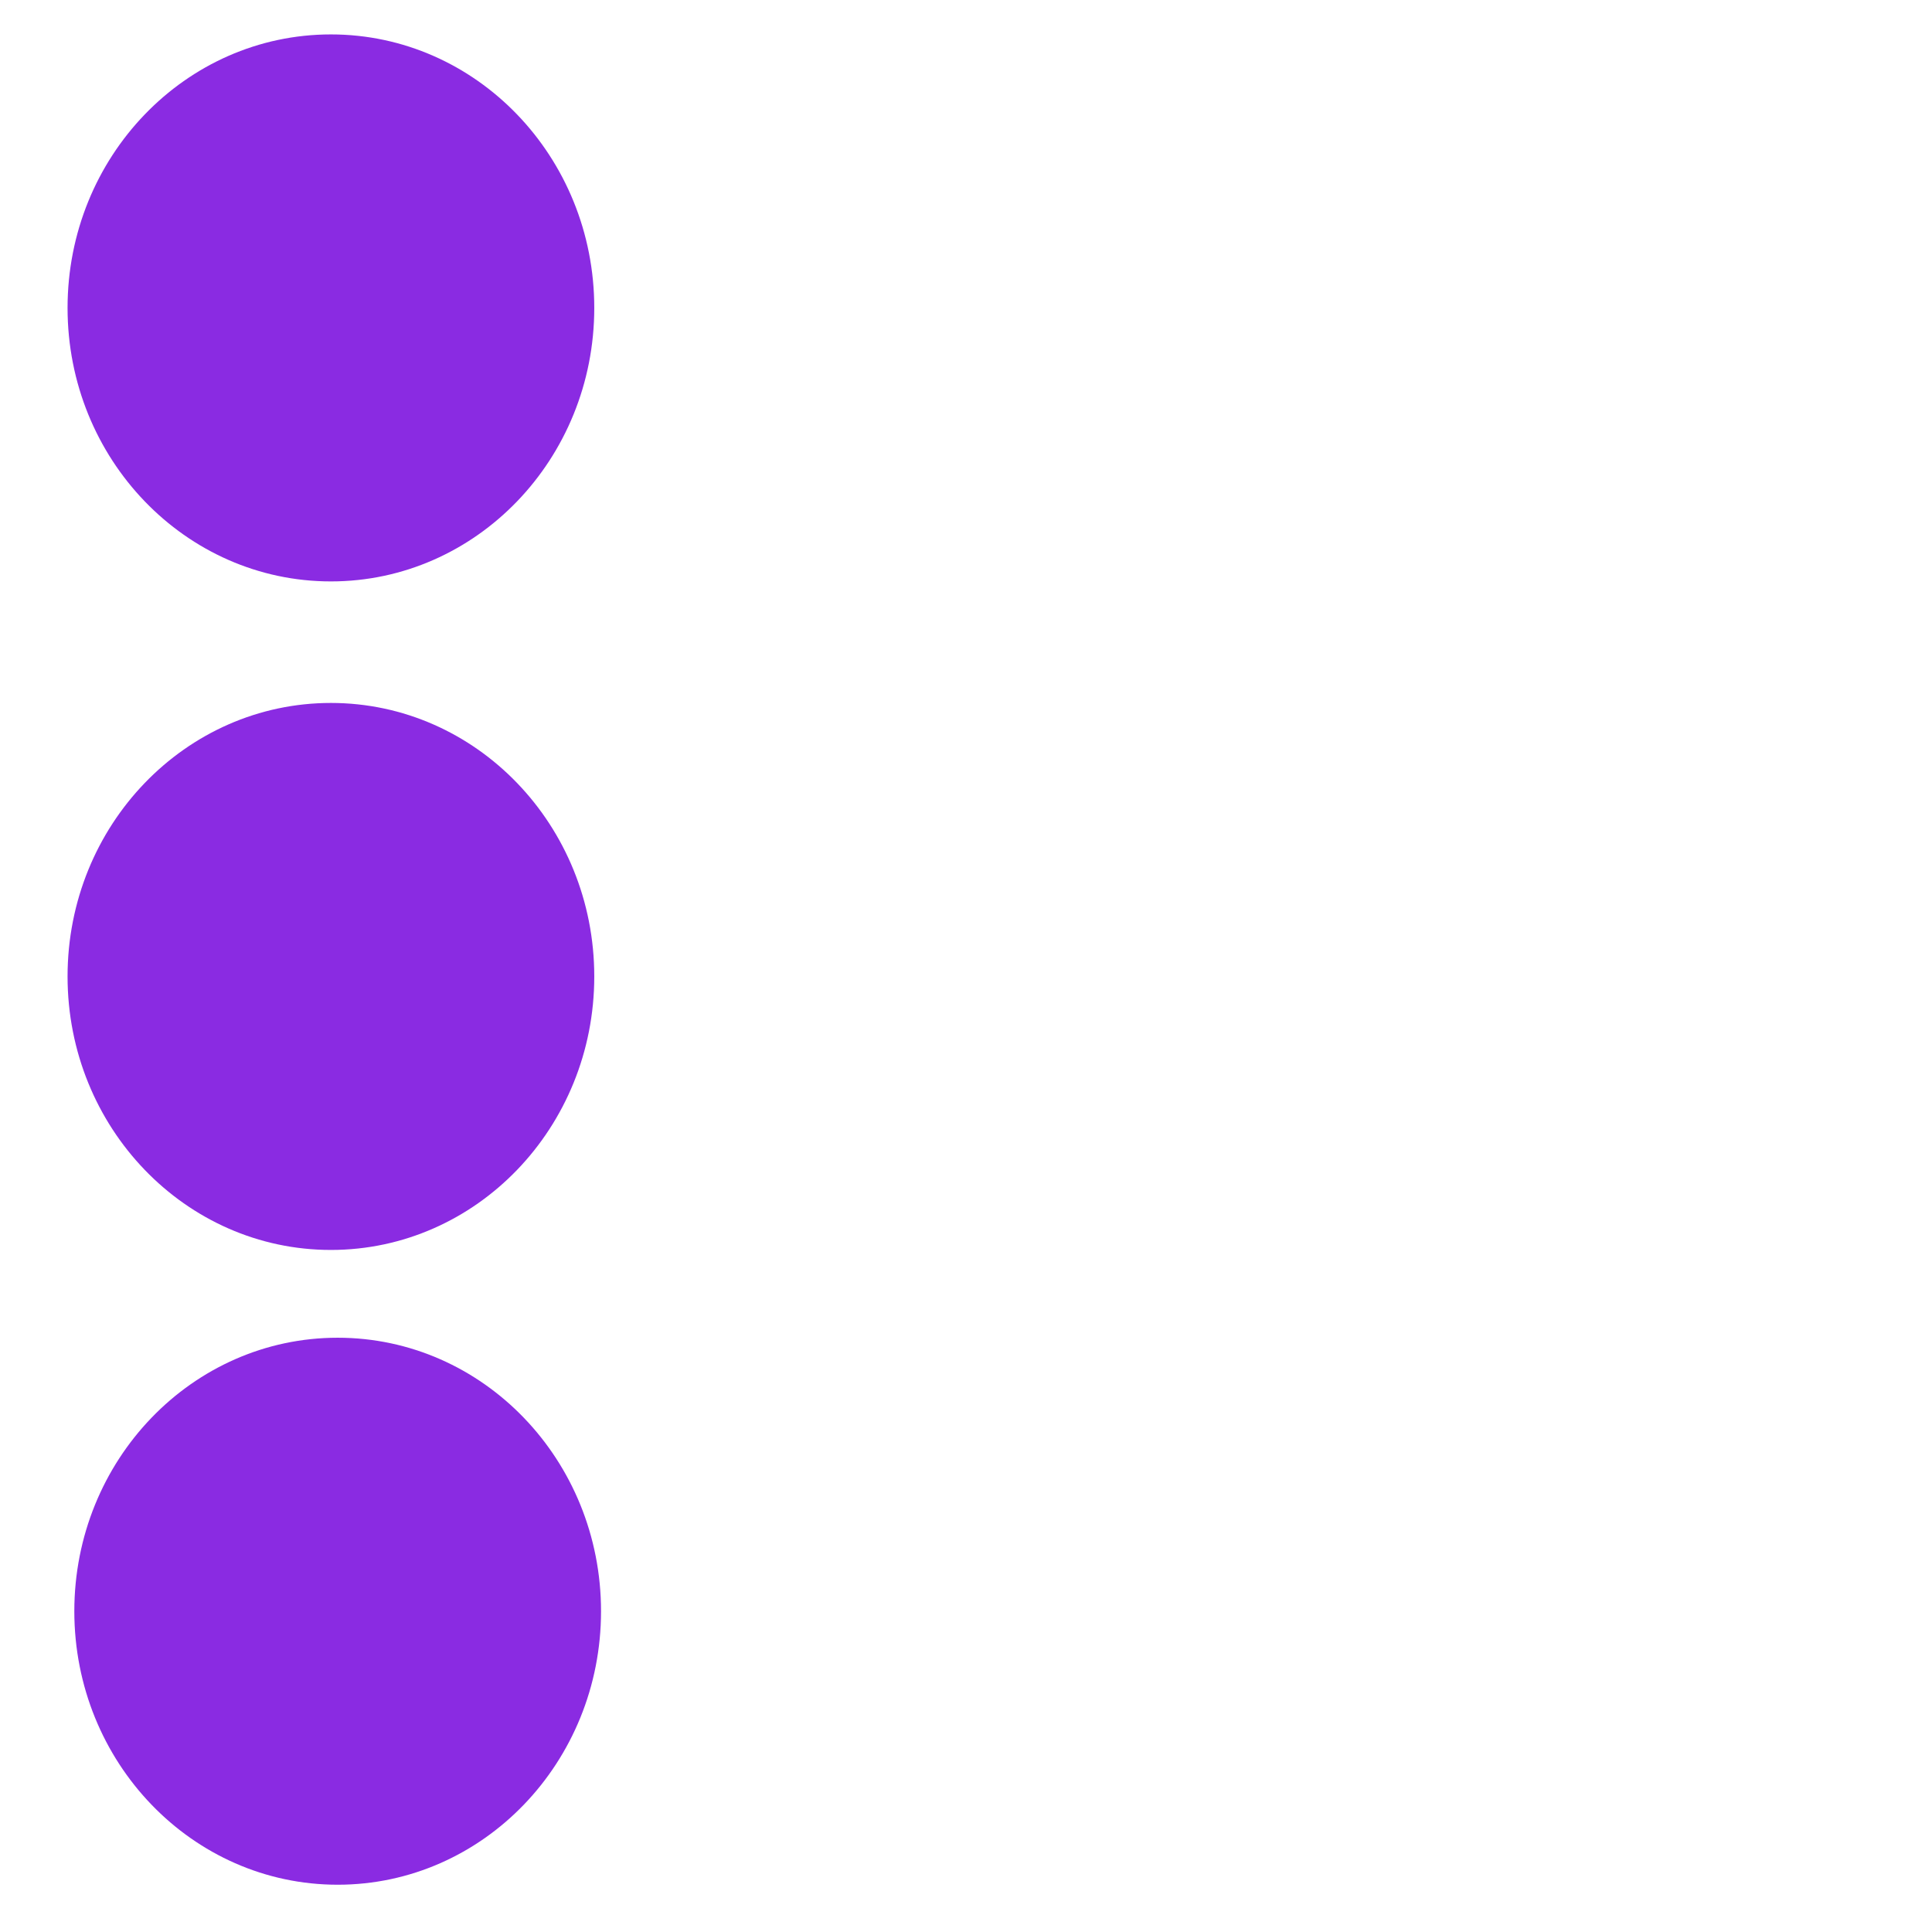
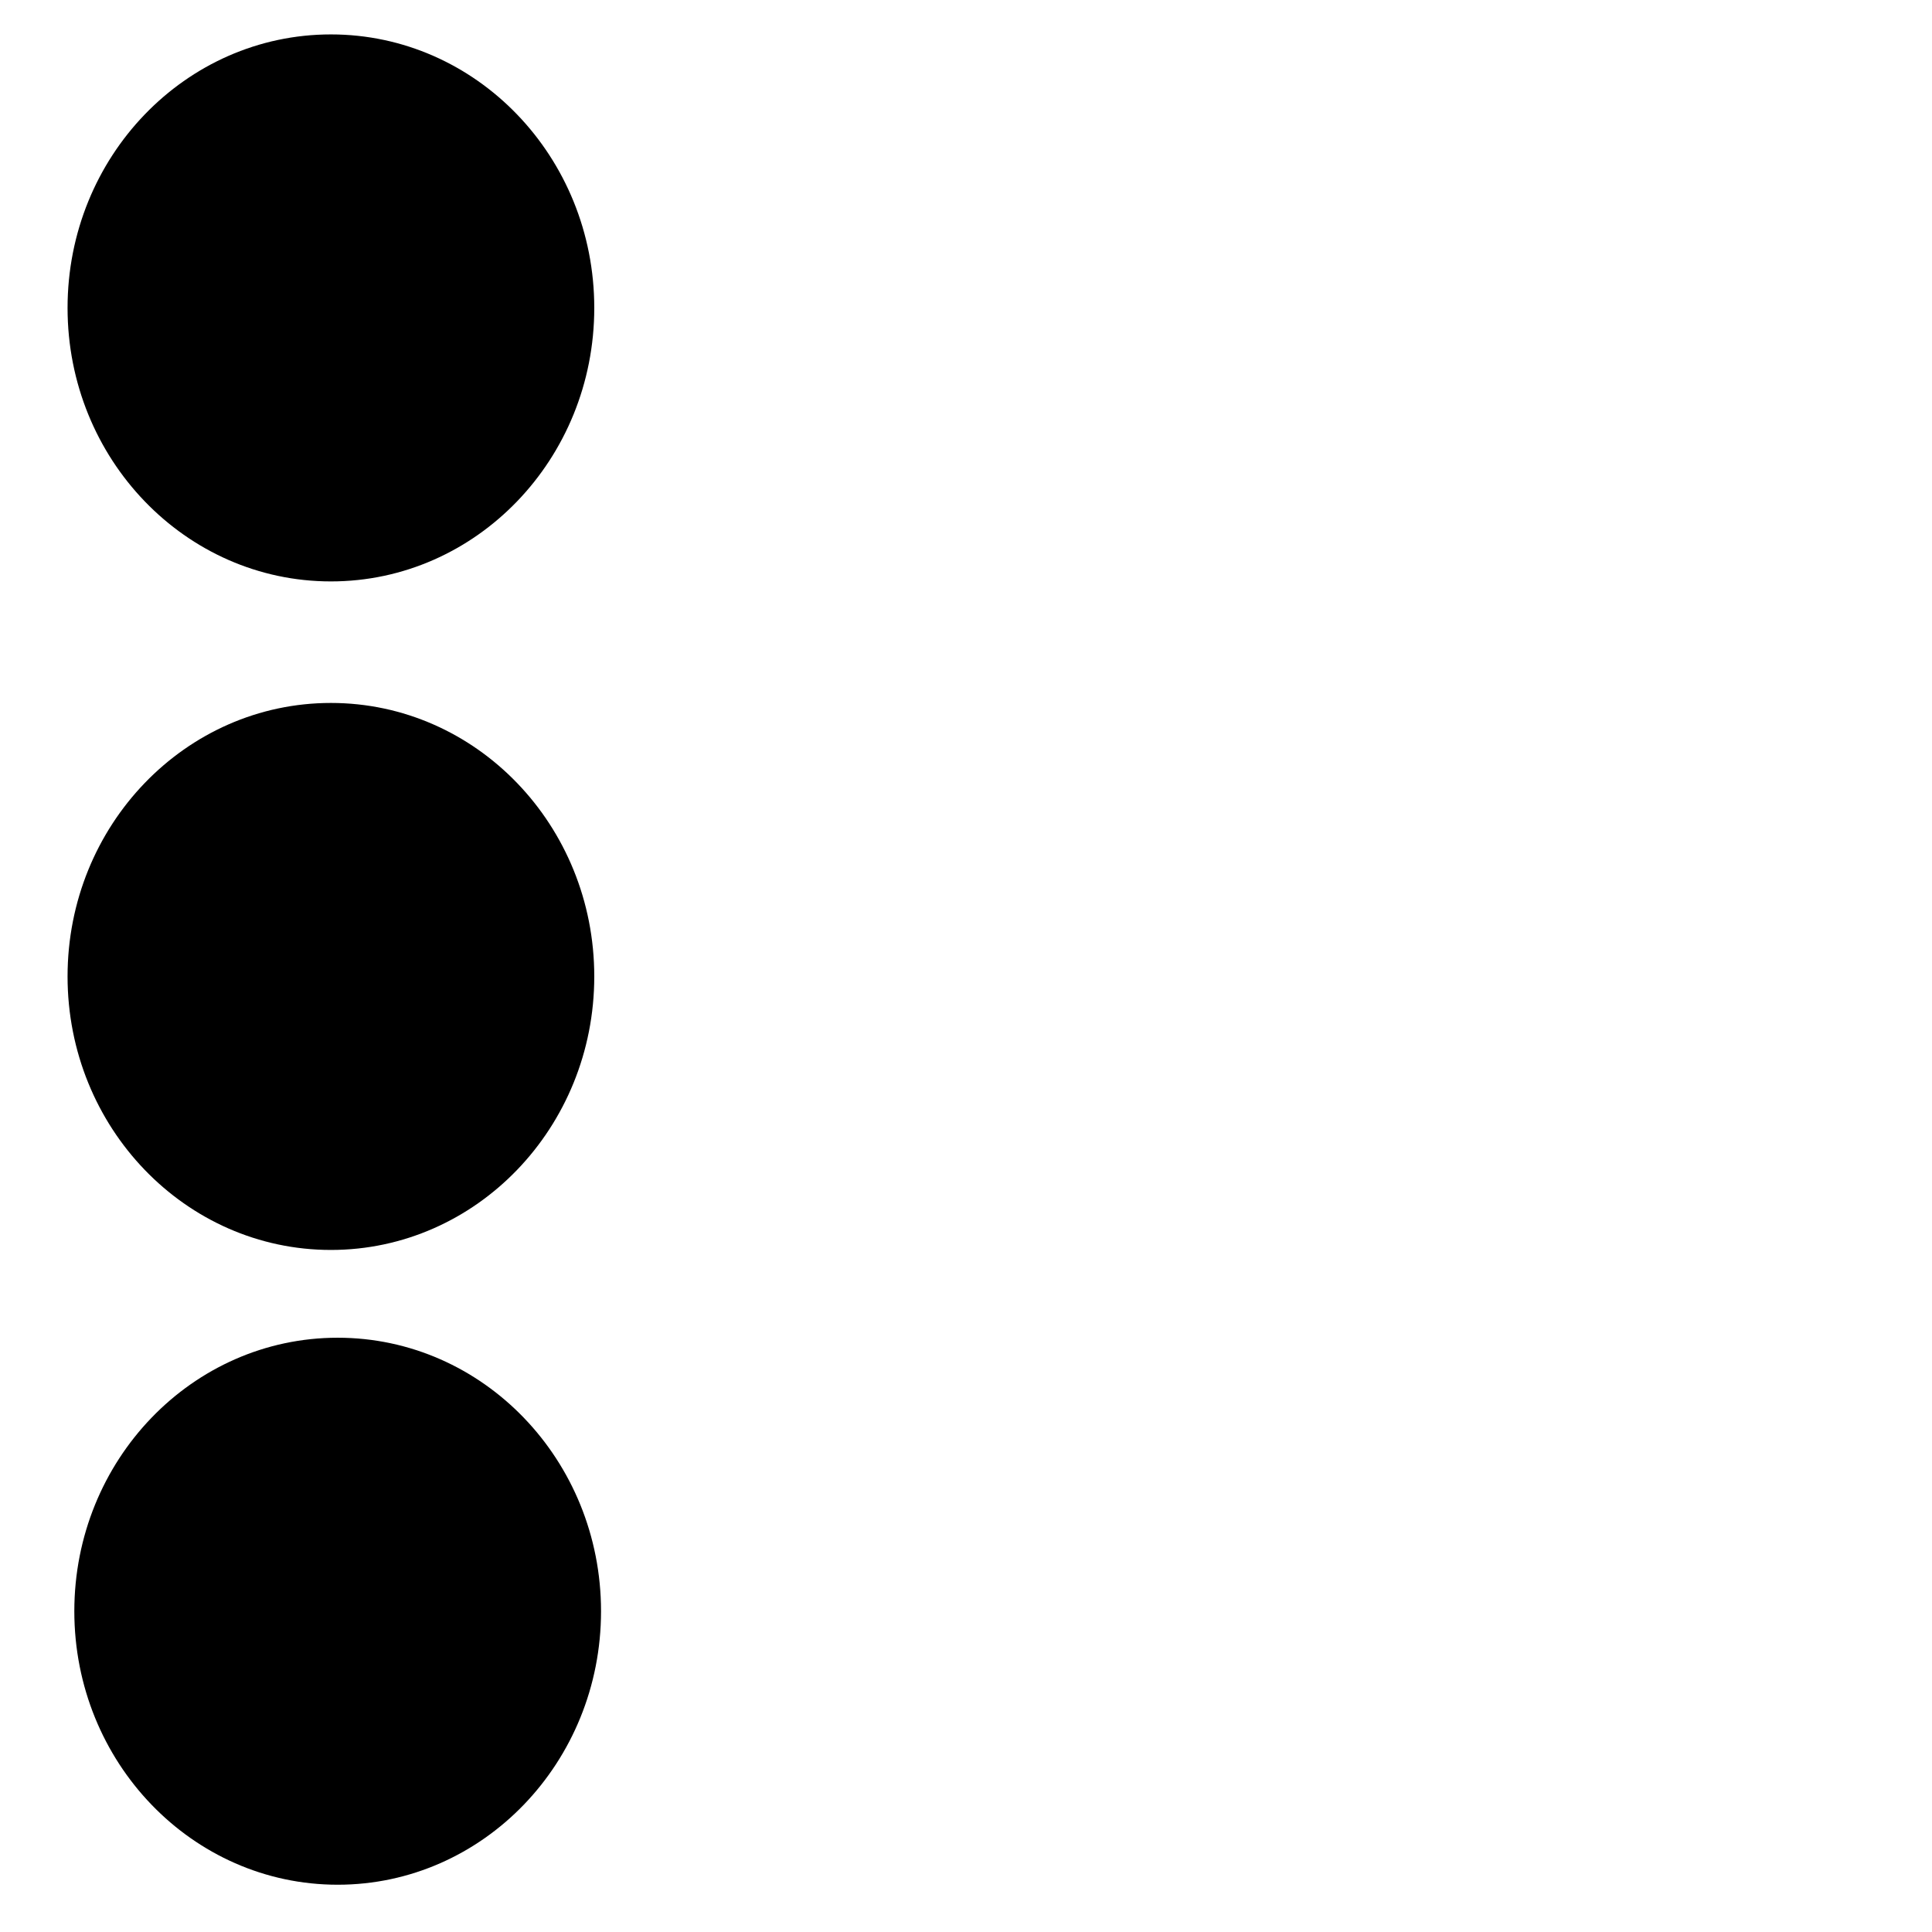
<svg xmlns="http://www.w3.org/2000/svg" width="32" height="32" viewBox="0 0 32 32" id="svg2" version="1.1">
  <defs id="defs4" />
  <g id="layer1" transform="translate(0,-1020.362)">
-     <ellipse ry="4.53" rx="4.362" cy="1036.535" cx="5.481" id="ellipse4274" style="fill:#8a2be2;fill-opacity:1;fill-rule:evenodd" />
-     <ellipse style="fill:#8a2be2;fill-opacity:1;fill-rule:evenodd" id="ellipse4282" cx="5.481" cy="1025.462" rx="4.362" ry="4.53" />
-     <ellipse ry="4.53" rx="4.362" cy="1047.049" cx="5.593" id="ellipse4284" style="fill:#8a2be2;fill-opacity:1;fill-rule:evenodd" />
+     <ellipse ry="4.53" rx="4.362" cy="1036.535" cx="5.481" id="ellipse4274" style="fill:#000000;fill-opacity:1;fill-rule:evenodd" />
+     <ellipse style="fill:#000000;fill-opacity:1;fill-rule:evenodd" id="ellipse4282" cx="5.481" cy="1025.462" rx="4.362" ry="4.53" />
+     <ellipse ry="4.53" rx="4.362" cy="1047.049" cx="5.593" id="ellipse4284" style="fill:#000000;fill-opacity:1;fill-rule:evenodd" />
  </g>
</svg>
